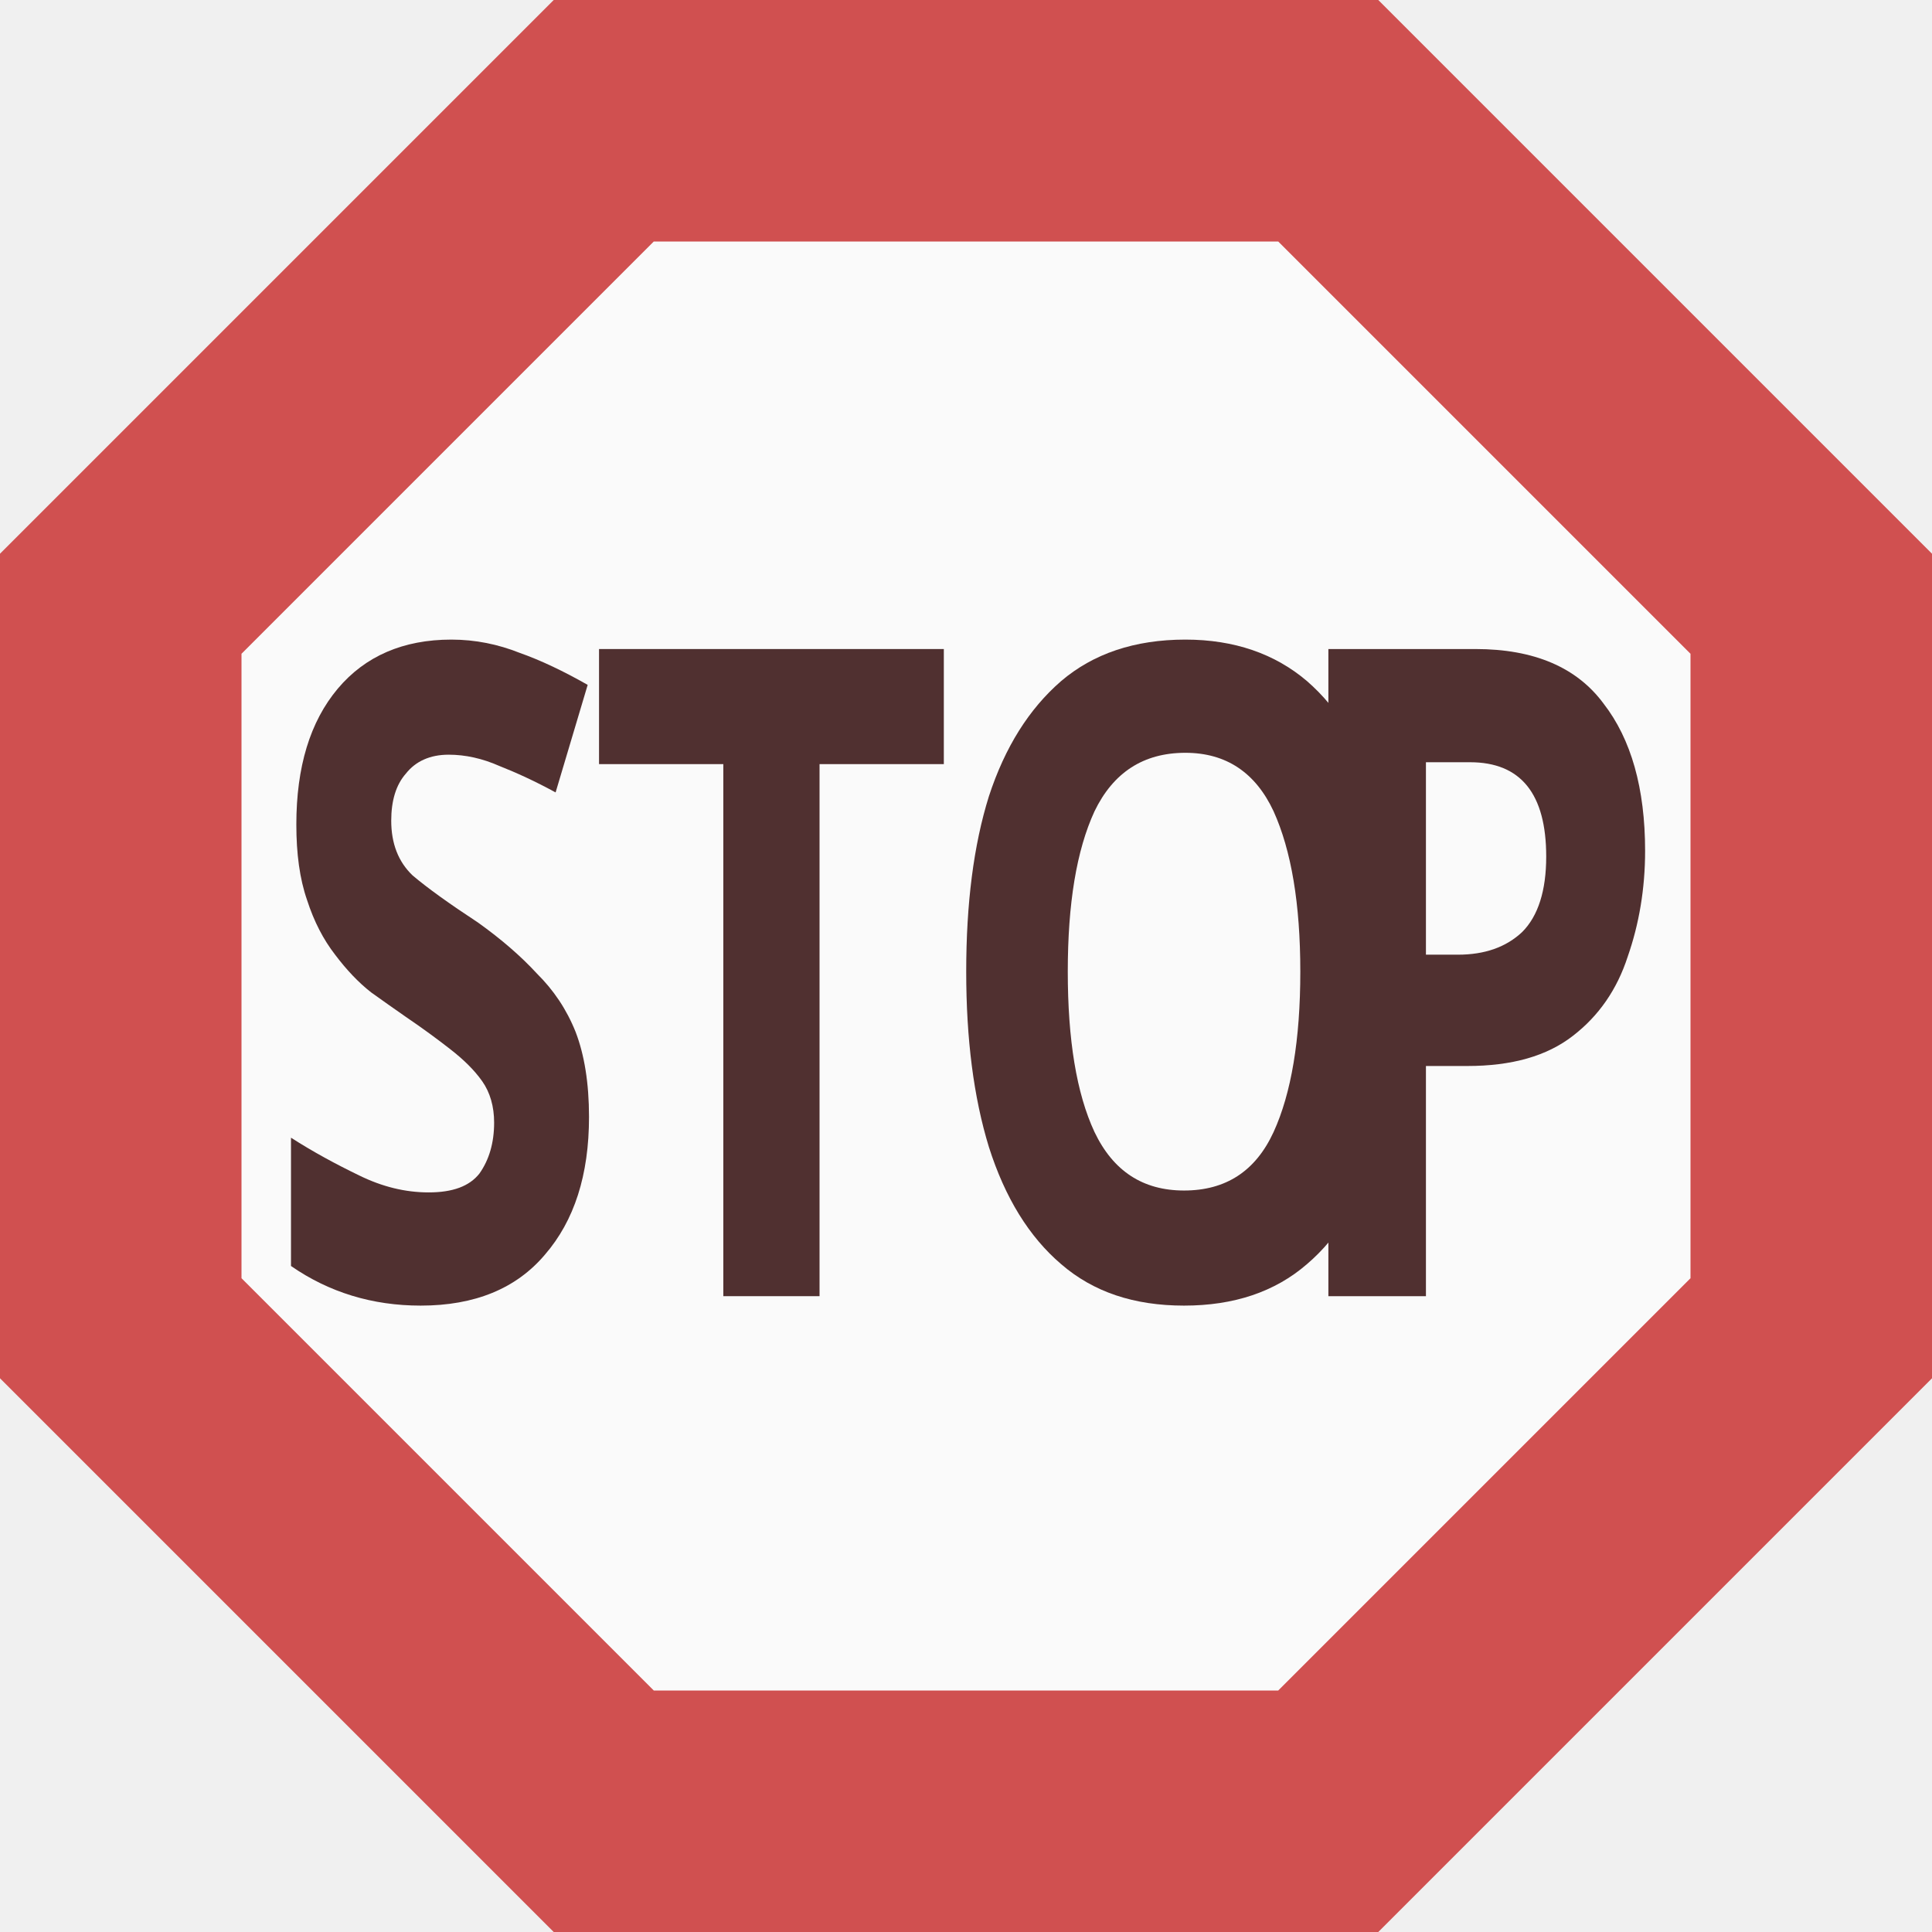
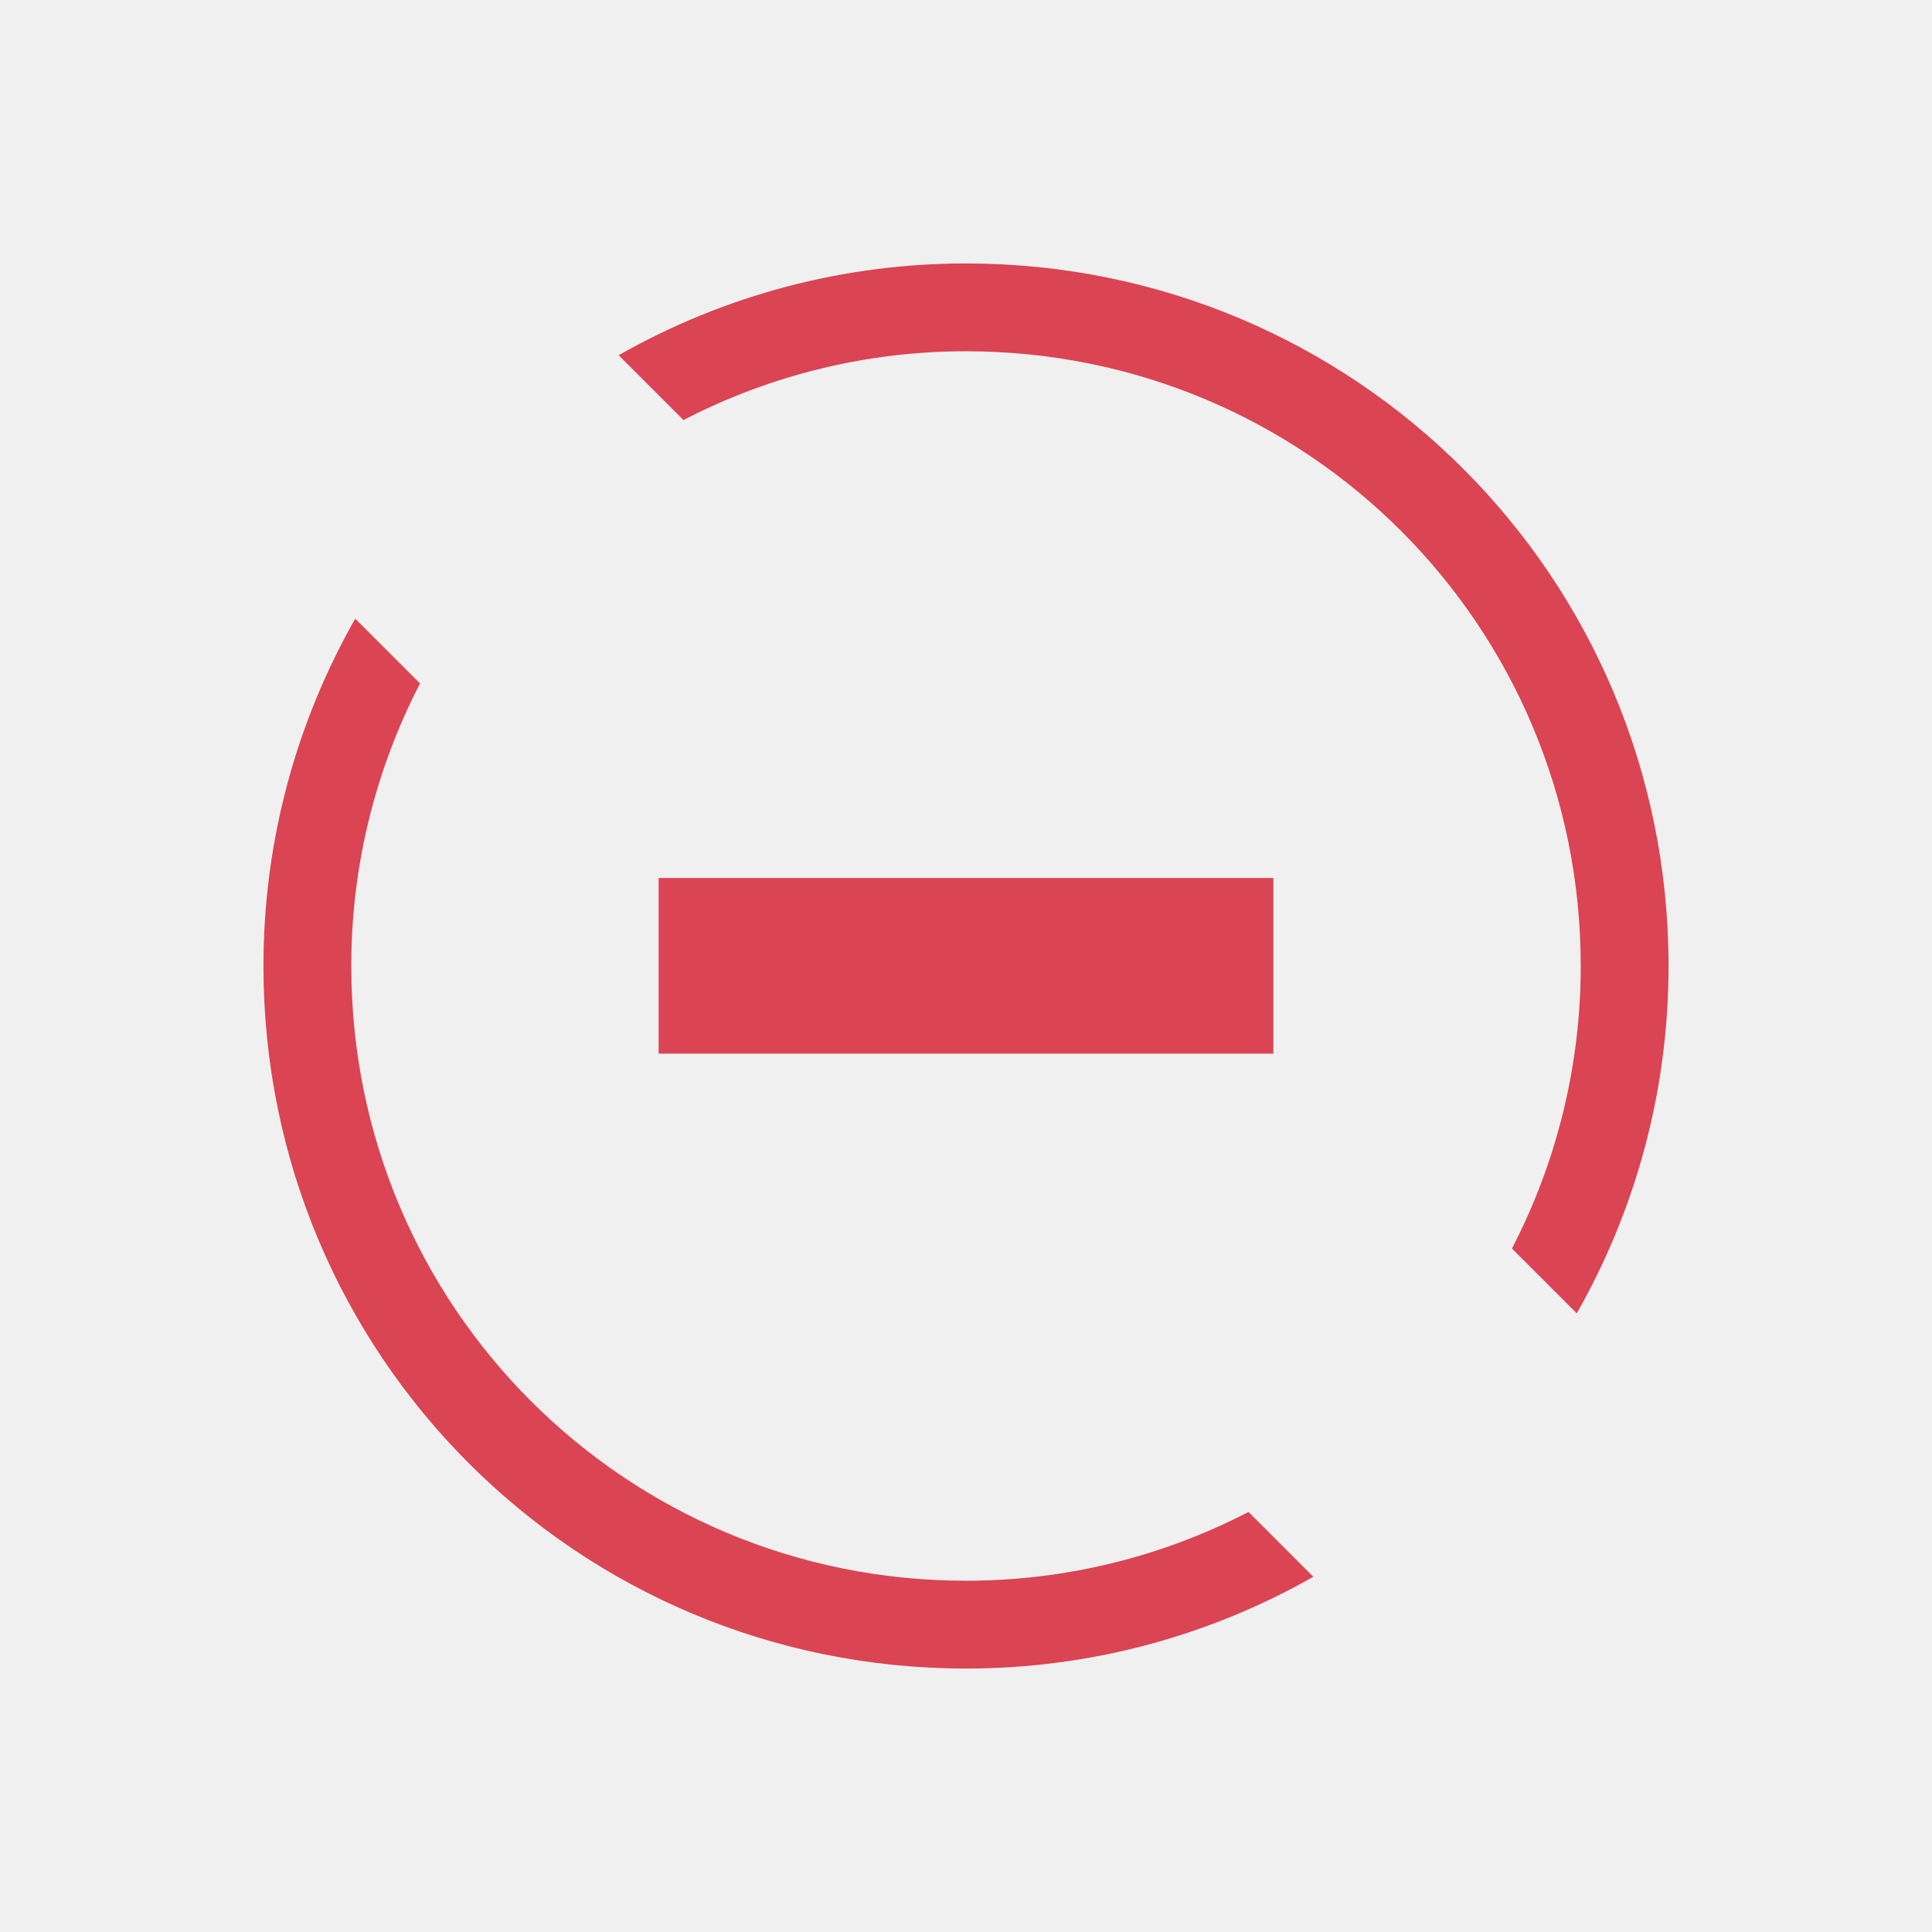
- <svg xmlns="http://www.w3.org/2000/svg" width="16" height="16" id="svg3039" version="1.1">
-   <defs id="defs3041">
-     <linearGradient id="linearGradient6140">
-       <stop style="stop-color:#808080;stop-opacity:1;" offset="0" id="stop6142" />
-       <stop style="stop-color:#606060;stop-opacity:1;" offset="1" id="stop6144" />
-     </linearGradient>
+ <svg xmlns="http://www.w3.org/2000/svg" viewBox="0 0 22 22">
+   <defs id="defs3051">
+     <style type="text/css" id="current-color-scheme">
+             .ColorScheme-NegativeText {
+                 color:#da4453;
+             }
+         </style>
  </defs>
-   <g id="layer1">
-     <text xml:space="preserve" style="font-size:16px;font-style:normal;font-variant:normal;font-weight:normal;font-stretch:normal;text-align:center;line-height:25%;letter-spacing:0px;word-spacing:0px;writing-mode:lr-tb;text-anchor:middle;fill:#000000;fill-opacity:1;stroke:none;font-family:Latin Modern Math;-inkscape-font-specification:Latin Modern Math" x="8.976" y="11.98" id="text3091">
-       <tspan id="tspan3093" x="8.976" y="11.98" />
-     </text>
-     <text xml:space="preserve" style="font-size:16px;font-style:normal;font-variant:normal;font-weight:normal;font-stretch:normal;text-align:center;line-height:25%;letter-spacing:0px;word-spacing:0px;writing-mode:lr-tb;text-anchor:middle;fill:#000000;fill-opacity:1;stroke:none;font-family:Latin Modern Math;-inkscape-font-specification:Latin Modern Math" x="8.073" y="12.961" id="text3122">
-       <tspan id="tspan3124" x="8.073" y="12.961" />
-     </text>
-     <text xml:space="preserve" style="font-size:16px;font-style:normal;font-variant:normal;font-weight:normal;font-stretch:normal;text-align:center;line-height:25%;letter-spacing:0px;word-spacing:0px;writing-mode:lr-tb;text-anchor:middle;fill:#000000;fill-opacity:1;stroke:none;font-family:Latin Modern Math;-inkscape-font-specification:Latin Modern Math" x="8.028" y="12.006" id="text3126">
-       <tspan id="tspan3128" x="8.028" y="12.006" />
-     </text>
-     <text xml:space="preserve" style="font-size:16px;font-style:normal;font-variant:normal;font-weight:normal;font-stretch:normal;text-align:center;line-height:25%;letter-spacing:0px;word-spacing:0px;writing-mode:lr-tb;text-anchor:middle;fill:#000000;fill-opacity:1;stroke:none;font-family:Latin Modern Math;-inkscape-font-specification:Latin Modern Math" x="8.011" y="13.016" id="text3130">
-       <tspan id="tspan3132" x="8.011" y="13.016" />
-     </text>
-     <text xml:space="preserve" style="font-size:16px;font-style:normal;font-variant:normal;font-weight:500;font-stretch:normal;text-align:center;line-height:25%;letter-spacing:0px;word-spacing:0px;writing-mode:lr-tb;text-anchor:middle;fill:#000000;fill-opacity:1;stroke:none;font-family:CMU Typewriter Text;-inkscape-font-specification:CMU Typewriter Text Medium" x="8.057" y="14.029" id="text2999">
-       <tspan id="tspan3001" x="8.057" y="14.029" />
-     </text>
-     <text xml:space="preserve" style="font-size:16px;font-style:normal;font-variant:normal;font-weight:500;font-stretch:normal;text-align:center;line-height:25%;letter-spacing:0px;word-spacing:0px;writing-mode:lr-tb;text-anchor:middle;fill:#000000;fill-opacity:1;stroke:none;font-family:CMU Serif;-inkscape-font-specification:CMU Serif Medium" x="8" y="13.02" id="text3030">
-       <tspan id="tspan3032" x="8" y="13.02" />
-     </text>
-     <text xml:space="preserve" style="font-size:16px;font-style:italic;font-variant:normal;font-weight:bold;font-stretch:normal;text-align:center;line-height:25%;letter-spacing:0px;word-spacing:0px;writing-mode:lr-tb;text-anchor:middle;fill:#000000;fill-opacity:1;stroke:none;font-family:CMU Classical Serif;-inkscape-font-specification:CMU Classical Serif Bold Italic" x="8.047" y="13.056" id="text3072">
-       <tspan id="tspan3074" x="8.047" y="13.056" />
-     </text>
-     <text xml:space="preserve" style="font-size:16px;font-style:italic;font-variant:normal;font-weight:bold;font-stretch:normal;text-align:center;line-height:25%;letter-spacing:0px;word-spacing:0px;writing-mode:lr-tb;text-anchor:middle;fill:#000000;fill-opacity:1;stroke:none;font-family:CMU Classical Serif;-inkscape-font-specification:CMU Classical Serif Bold Italic" x="6.026" y="13.02" id="text3076">
-       <tspan id="tspan3078" x="6.026" y="13.02" />
-     </text>
-     <path style="fill:#ffffff;fill-rule:evenodd;stroke:#c00000;stroke-width:2;stroke-linecap:butt;stroke-linejoin:miter;stroke-opacity:1;stroke-miterlimit:4;stroke-dasharray:none;opacity:0.667;fill-opacity:1" d="m 1,5 4,-4 6,0 4,4 0,6 -4,4 -6,0 -4,-4 z" id="path6899" />
-     <g id="g6901" transform="matrix(0.7083219,0,0,1,2.19962,0)">
-       <text id="text6846" y="10.734" x="-0.048" style="font-style:normal;font-variant:normal;font-weight:bold;font-stretch:normal;font-size:7.5px;line-height:125%;font-family:Menlo;-inkscape-font-specification:'Menlo, Bold';text-align:start;letter-spacing:0px;word-spacing:0px;writing-mode:lr-tb;text-anchor:start;fill:#503030;fill-opacity:1;stroke:none;stroke-width:1px;stroke-linecap:butt;stroke-linejoin:miter;stroke-opacity:1" xml:space="preserve">
-         <tspan y="10.734" x="-0.048" id="tspan6875">S</tspan>
-         <tspan y="20.109" x="-0.048" id="tspan6877" />
-       </text>
-       <text xml:space="preserve" style="font-style:normal;font-variant:normal;font-weight:bold;font-stretch:normal;font-size:7.5px;line-height:125%;font-family:Menlo;-inkscape-font-specification:'Menlo, Bold';text-align:start;letter-spacing:0px;word-spacing:0px;writing-mode:lr-tb;text-anchor:start;fill:#503030;fill-opacity:1;stroke:none;stroke-width:1px;stroke-linecap:butt;stroke-linejoin:miter;stroke-opacity:1" x="3.742" y="10.734" id="text6879">
-         <tspan y="10.734" x="3.742" id="tspan6885">T</tspan>
-       </text>
-       <text id="text6887" y="10.737" x="7.753" style="font-style:normal;font-variant:normal;font-weight:bold;font-stretch:normal;font-size:7.5px;line-height:125%;font-family:Menlo;-inkscape-font-specification:'Menlo, Bold';text-align:start;letter-spacing:0px;word-spacing:0px;writing-mode:lr-tb;text-anchor:start;fill:#503030;fill-opacity:1;stroke:none;stroke-width:1px;stroke-linecap:butt;stroke-linejoin:miter;stroke-opacity:1" xml:space="preserve">
-         <tspan y="10.737" x="7.753" id="tspan6891">O</tspan>
-       </text>
-       <text xml:space="preserve" style="font-style:normal;font-variant:normal;font-weight:bold;font-stretch:normal;font-size:7.5px;line-height:125%;font-family:Menlo;-inkscape-font-specification:'Menlo, Bold';text-align:start;letter-spacing:0px;word-spacing:0px;writing-mode:lr-tb;text-anchor:start;fill:#503030;fill-opacity:1;stroke:none;stroke-width:1px;stroke-linecap:butt;stroke-linejoin:miter;stroke-opacity:1" x="11.753" y="10.734" id="text6893">
-         <tspan y="10.734" x="11.753" id="tspan6897">P</tspan>
-       </text>
-     </g>
+   <g style="fill:currentColor;fill-opacity:1;stroke:none" class="ColorScheme-NegativeText">
+     <path d="M11 3c4.432 0 8 3.568 8 8 0 1.442-.383 2.79-1.045 3.955l-.738-.738A6.985 6.985 0 0 0 18 11c0-3.878-3.122-7-7-7a6.985 6.985 0 0 0-3.217.783l-.738-.738A7.982 7.982 0 0 1 11 3M4.045 7.045l.738.738A6.985 6.985 0 0 0 4 11c0 3.878 3.122 7 7 7a6.985 6.985 0 0 0 3.217-.783l.738.738A7.982 7.982 0 0 1 11 19c-4.432 0-8-3.568-8-8 0-1.442.383-2.79 1.045-3.955" />
+     <path d="M7.5 9.998h7v2h-7z" />
  </g>
</svg>
